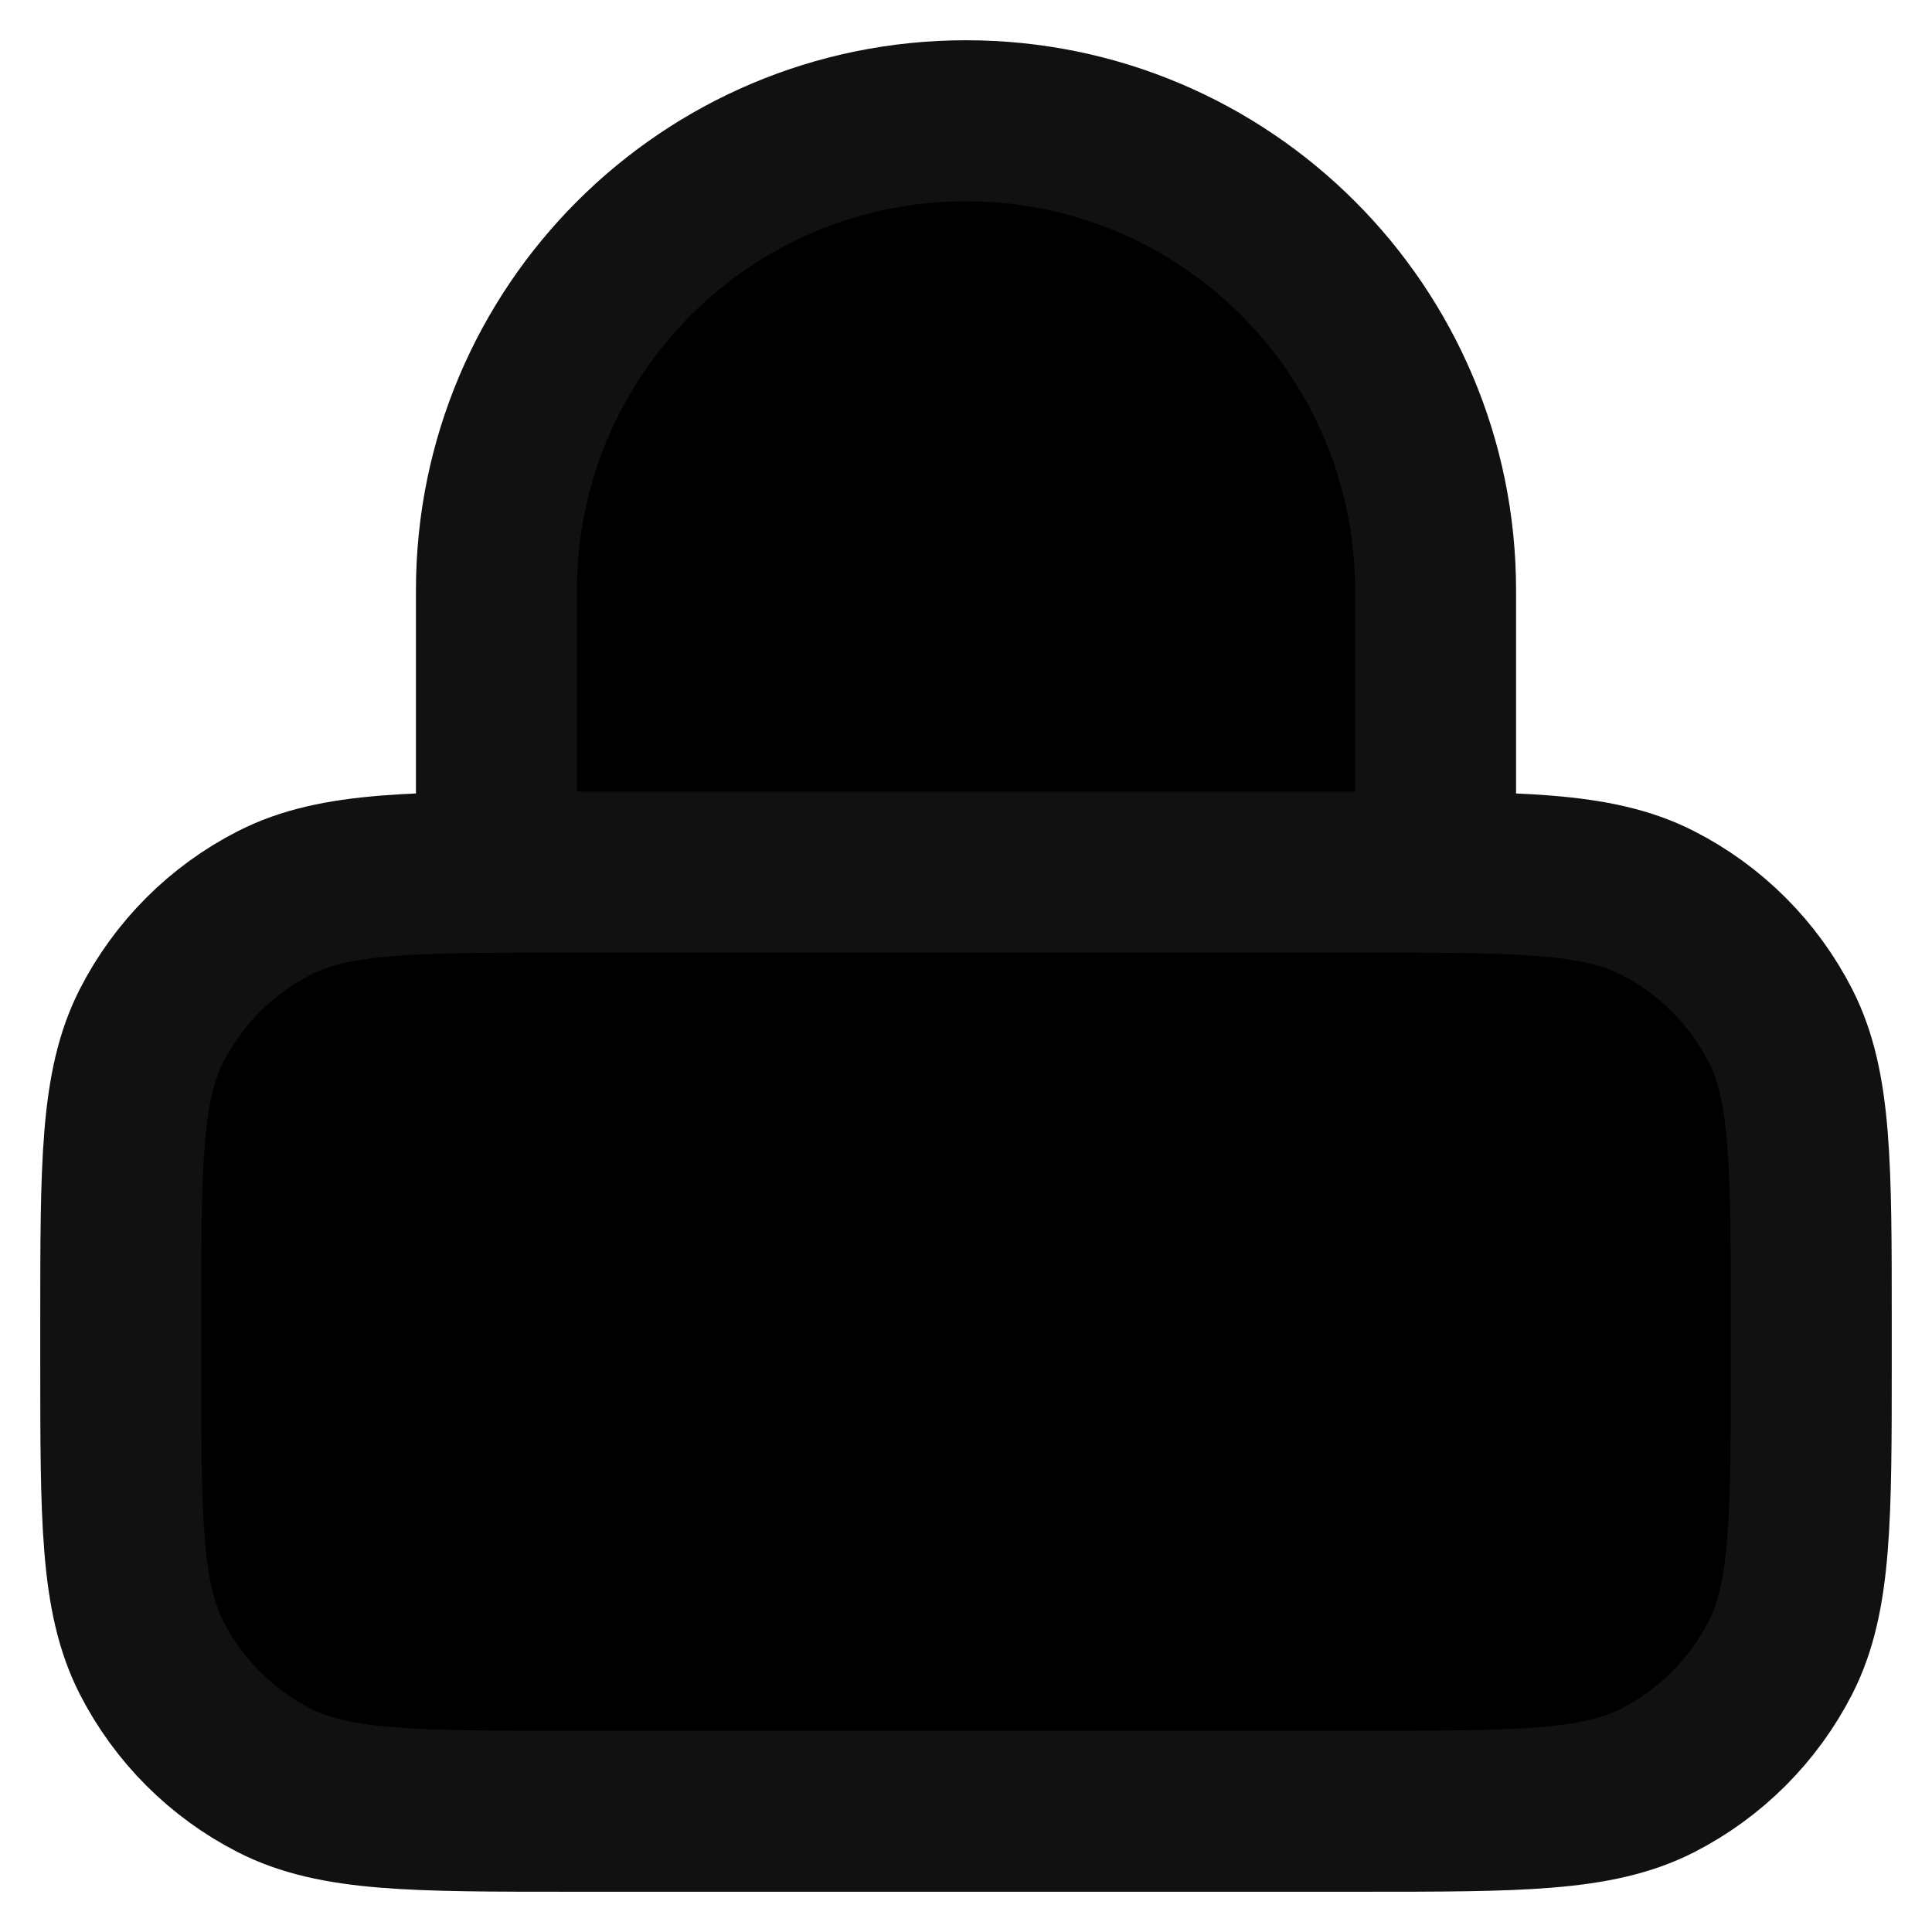
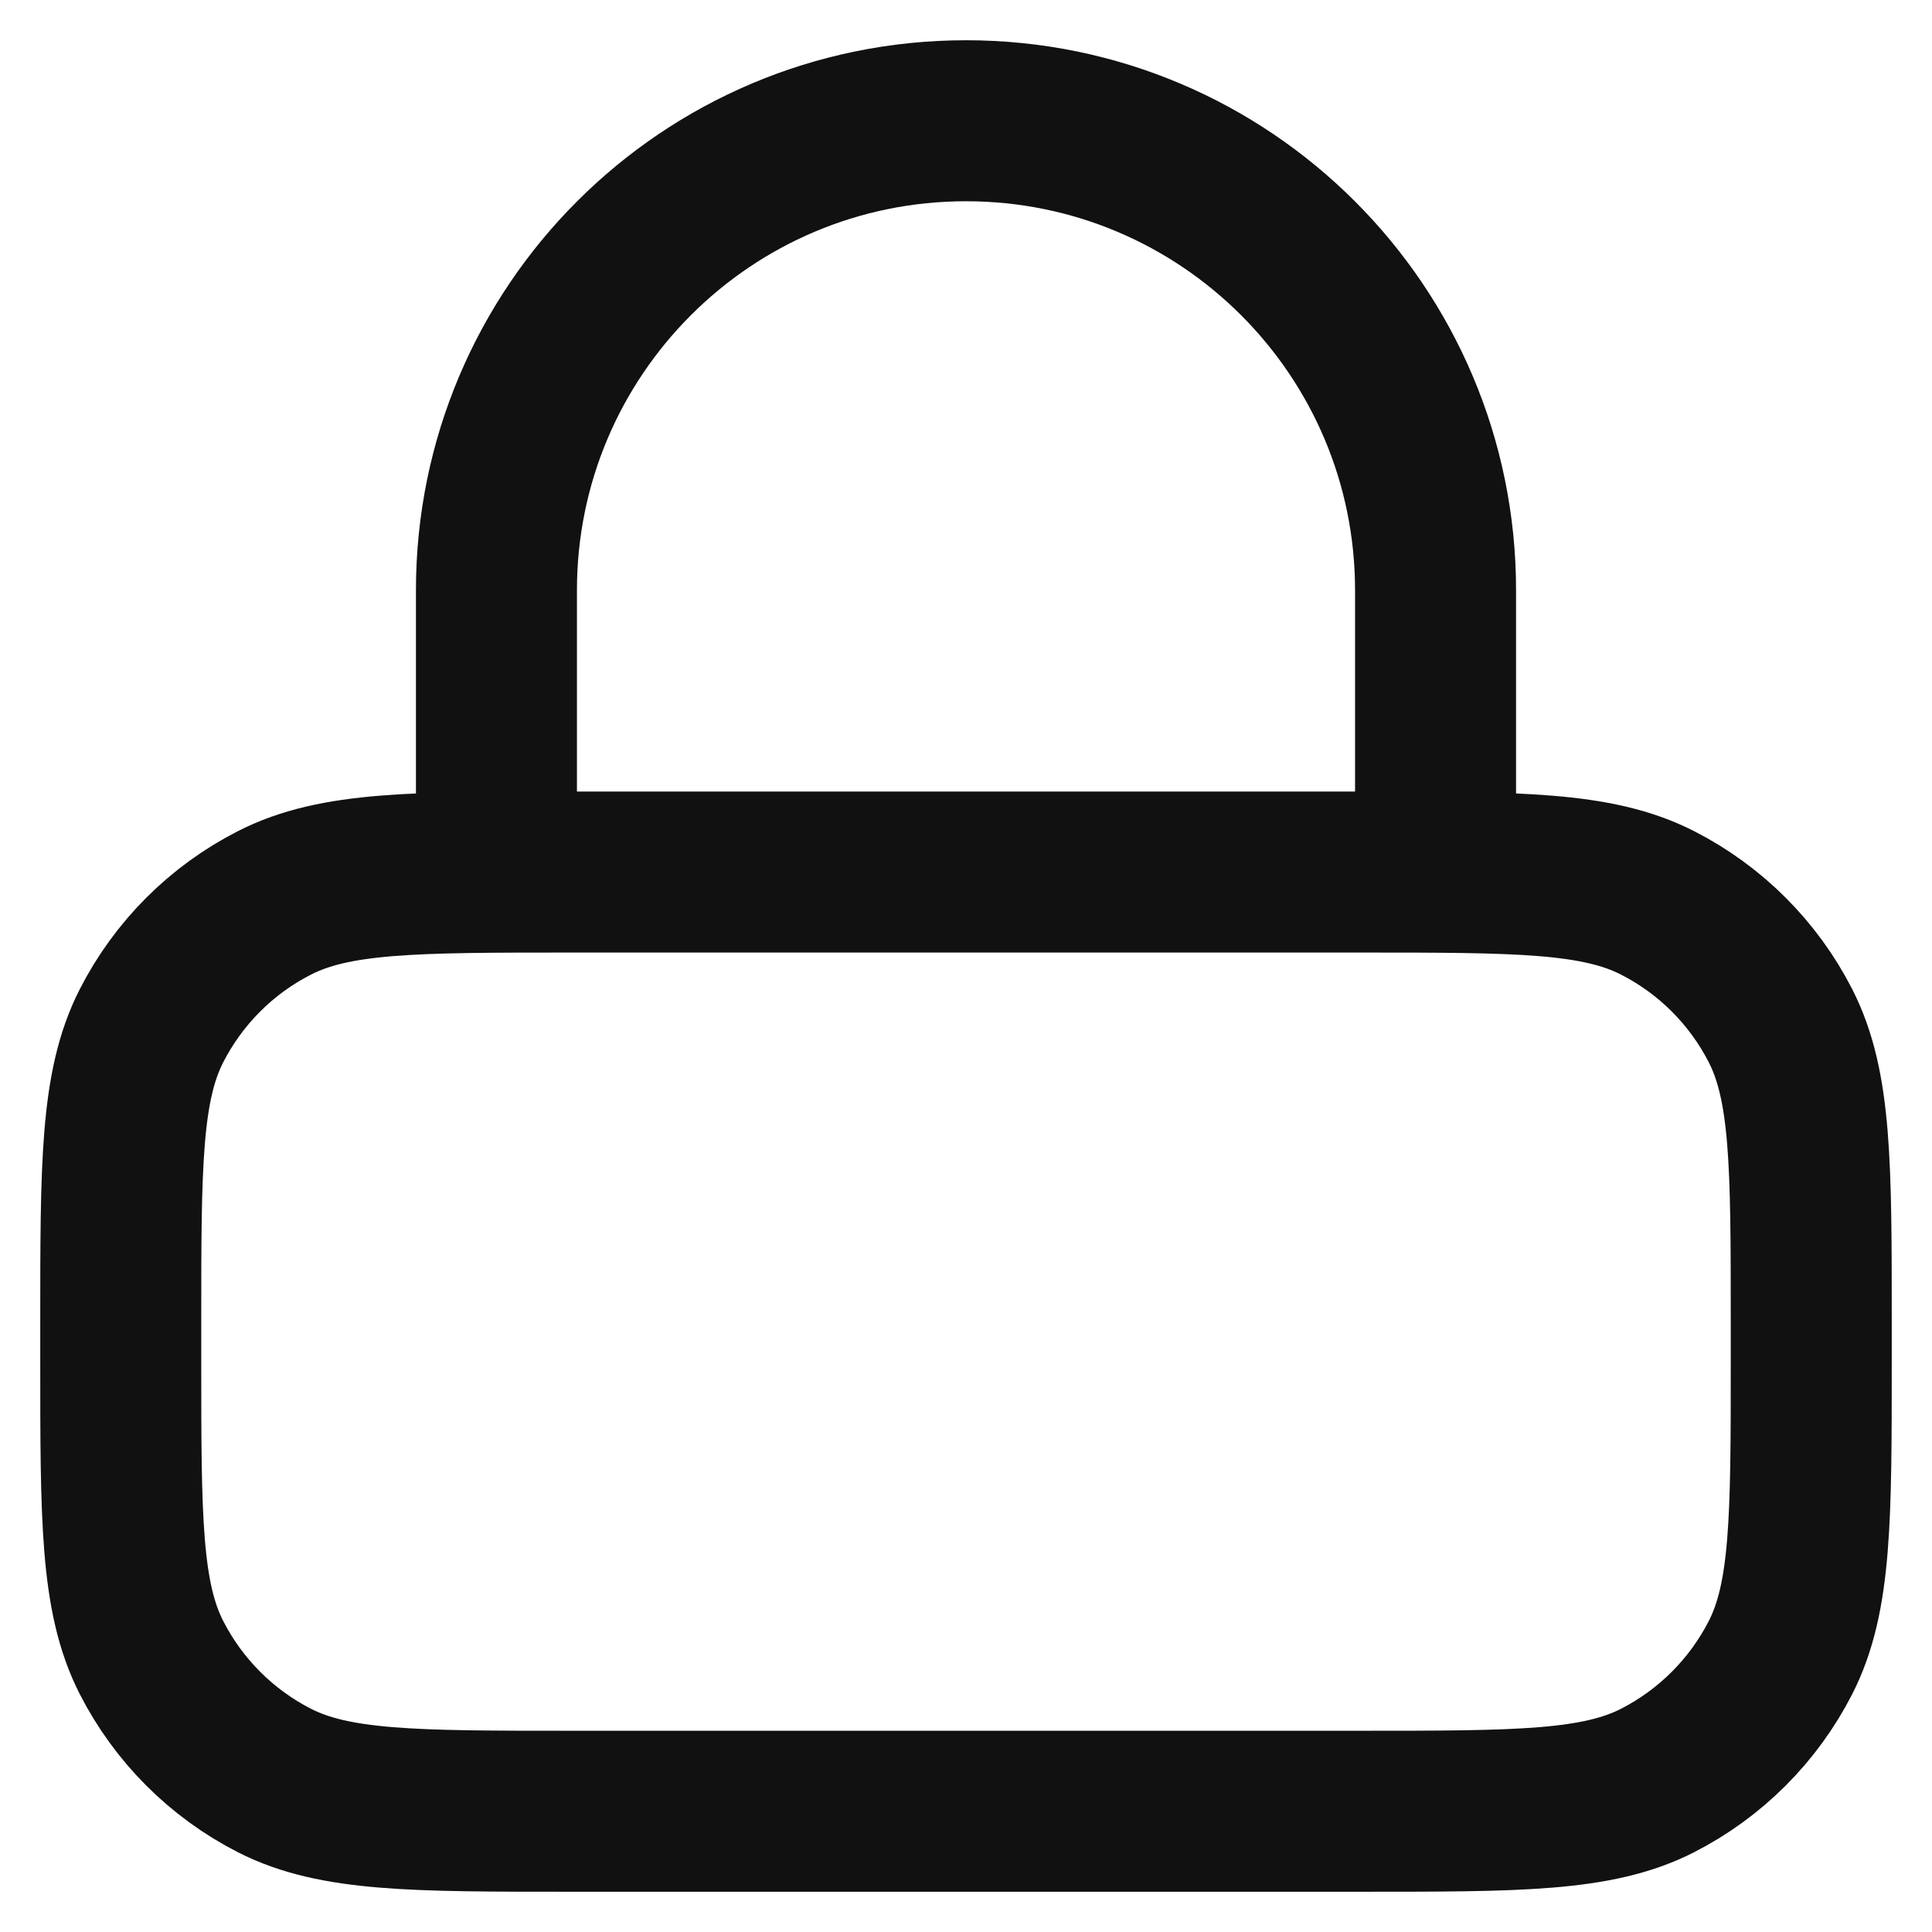
- <svg xmlns="http://www.w3.org/2000/svg" width="24" height="24" viewBox="0 0 24 24" fill="black">
+ <svg xmlns="http://www.w3.org/2000/svg" width="24" height="24" viewBox="0 0 24 24" fill="none">
  <path d="M17.833 10.833V7.333C17.833 4.112 15.222 1.5 12 1.5C8.778 1.5 6.167 4.112 6.167 7.333V10.833M7.1 22.5H16.9C18.86 22.5 19.84 22.5 20.589 22.119C21.247 21.783 21.783 21.247 22.119 20.589C22.5 19.84 22.5 18.86 22.5 16.9V16.433C22.5 14.473 22.5 13.493 22.119 12.744C21.783 12.086 21.247 11.55 20.589 11.215C19.84 10.833 18.86 10.833 16.9 10.833H7.1C5.14 10.833 4.16 10.833 3.411 11.215C2.752 11.55 2.217 12.086 1.881 12.744C1.5 13.493 1.5 14.473 1.5 16.433V16.9C1.5 18.86 1.5 19.84 1.881 20.589C2.217 21.247 2.752 21.783 3.411 22.119C4.16 22.5 5.14 22.5 7.1 22.5Z" stroke="#111111" stroke-width="2" stroke-linecap="round" stroke-linejoin="round" />
</svg>
